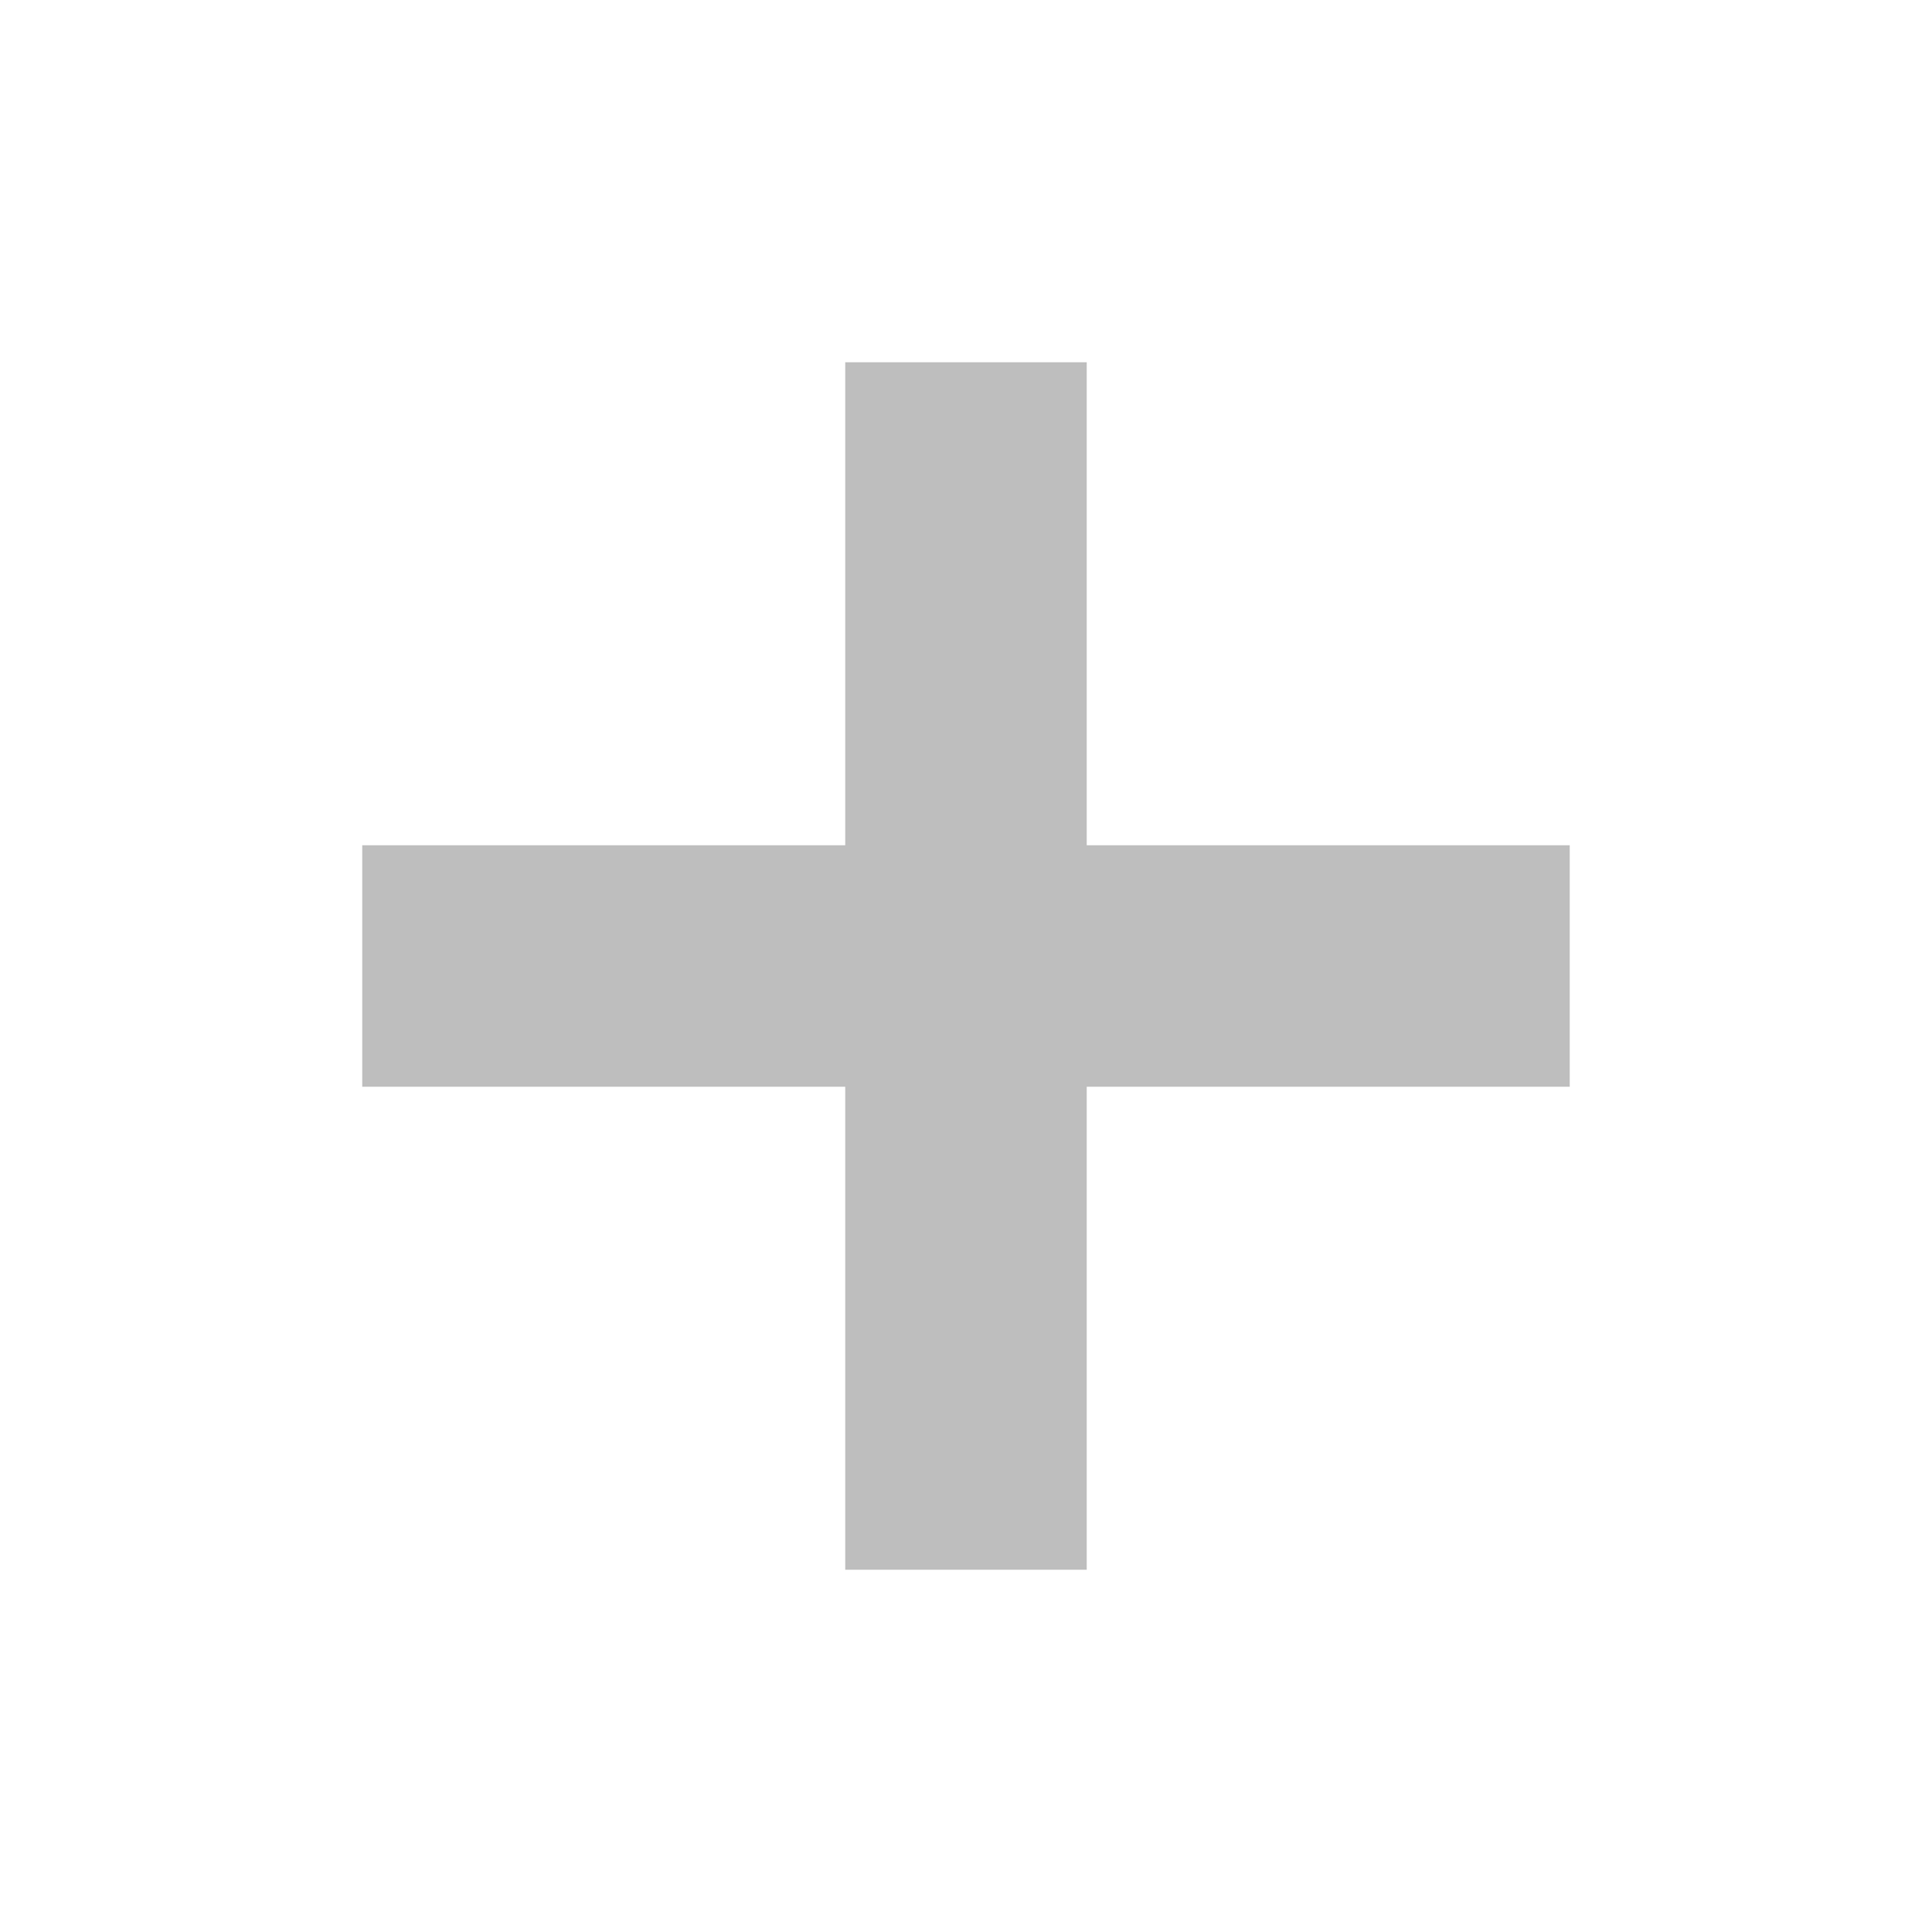
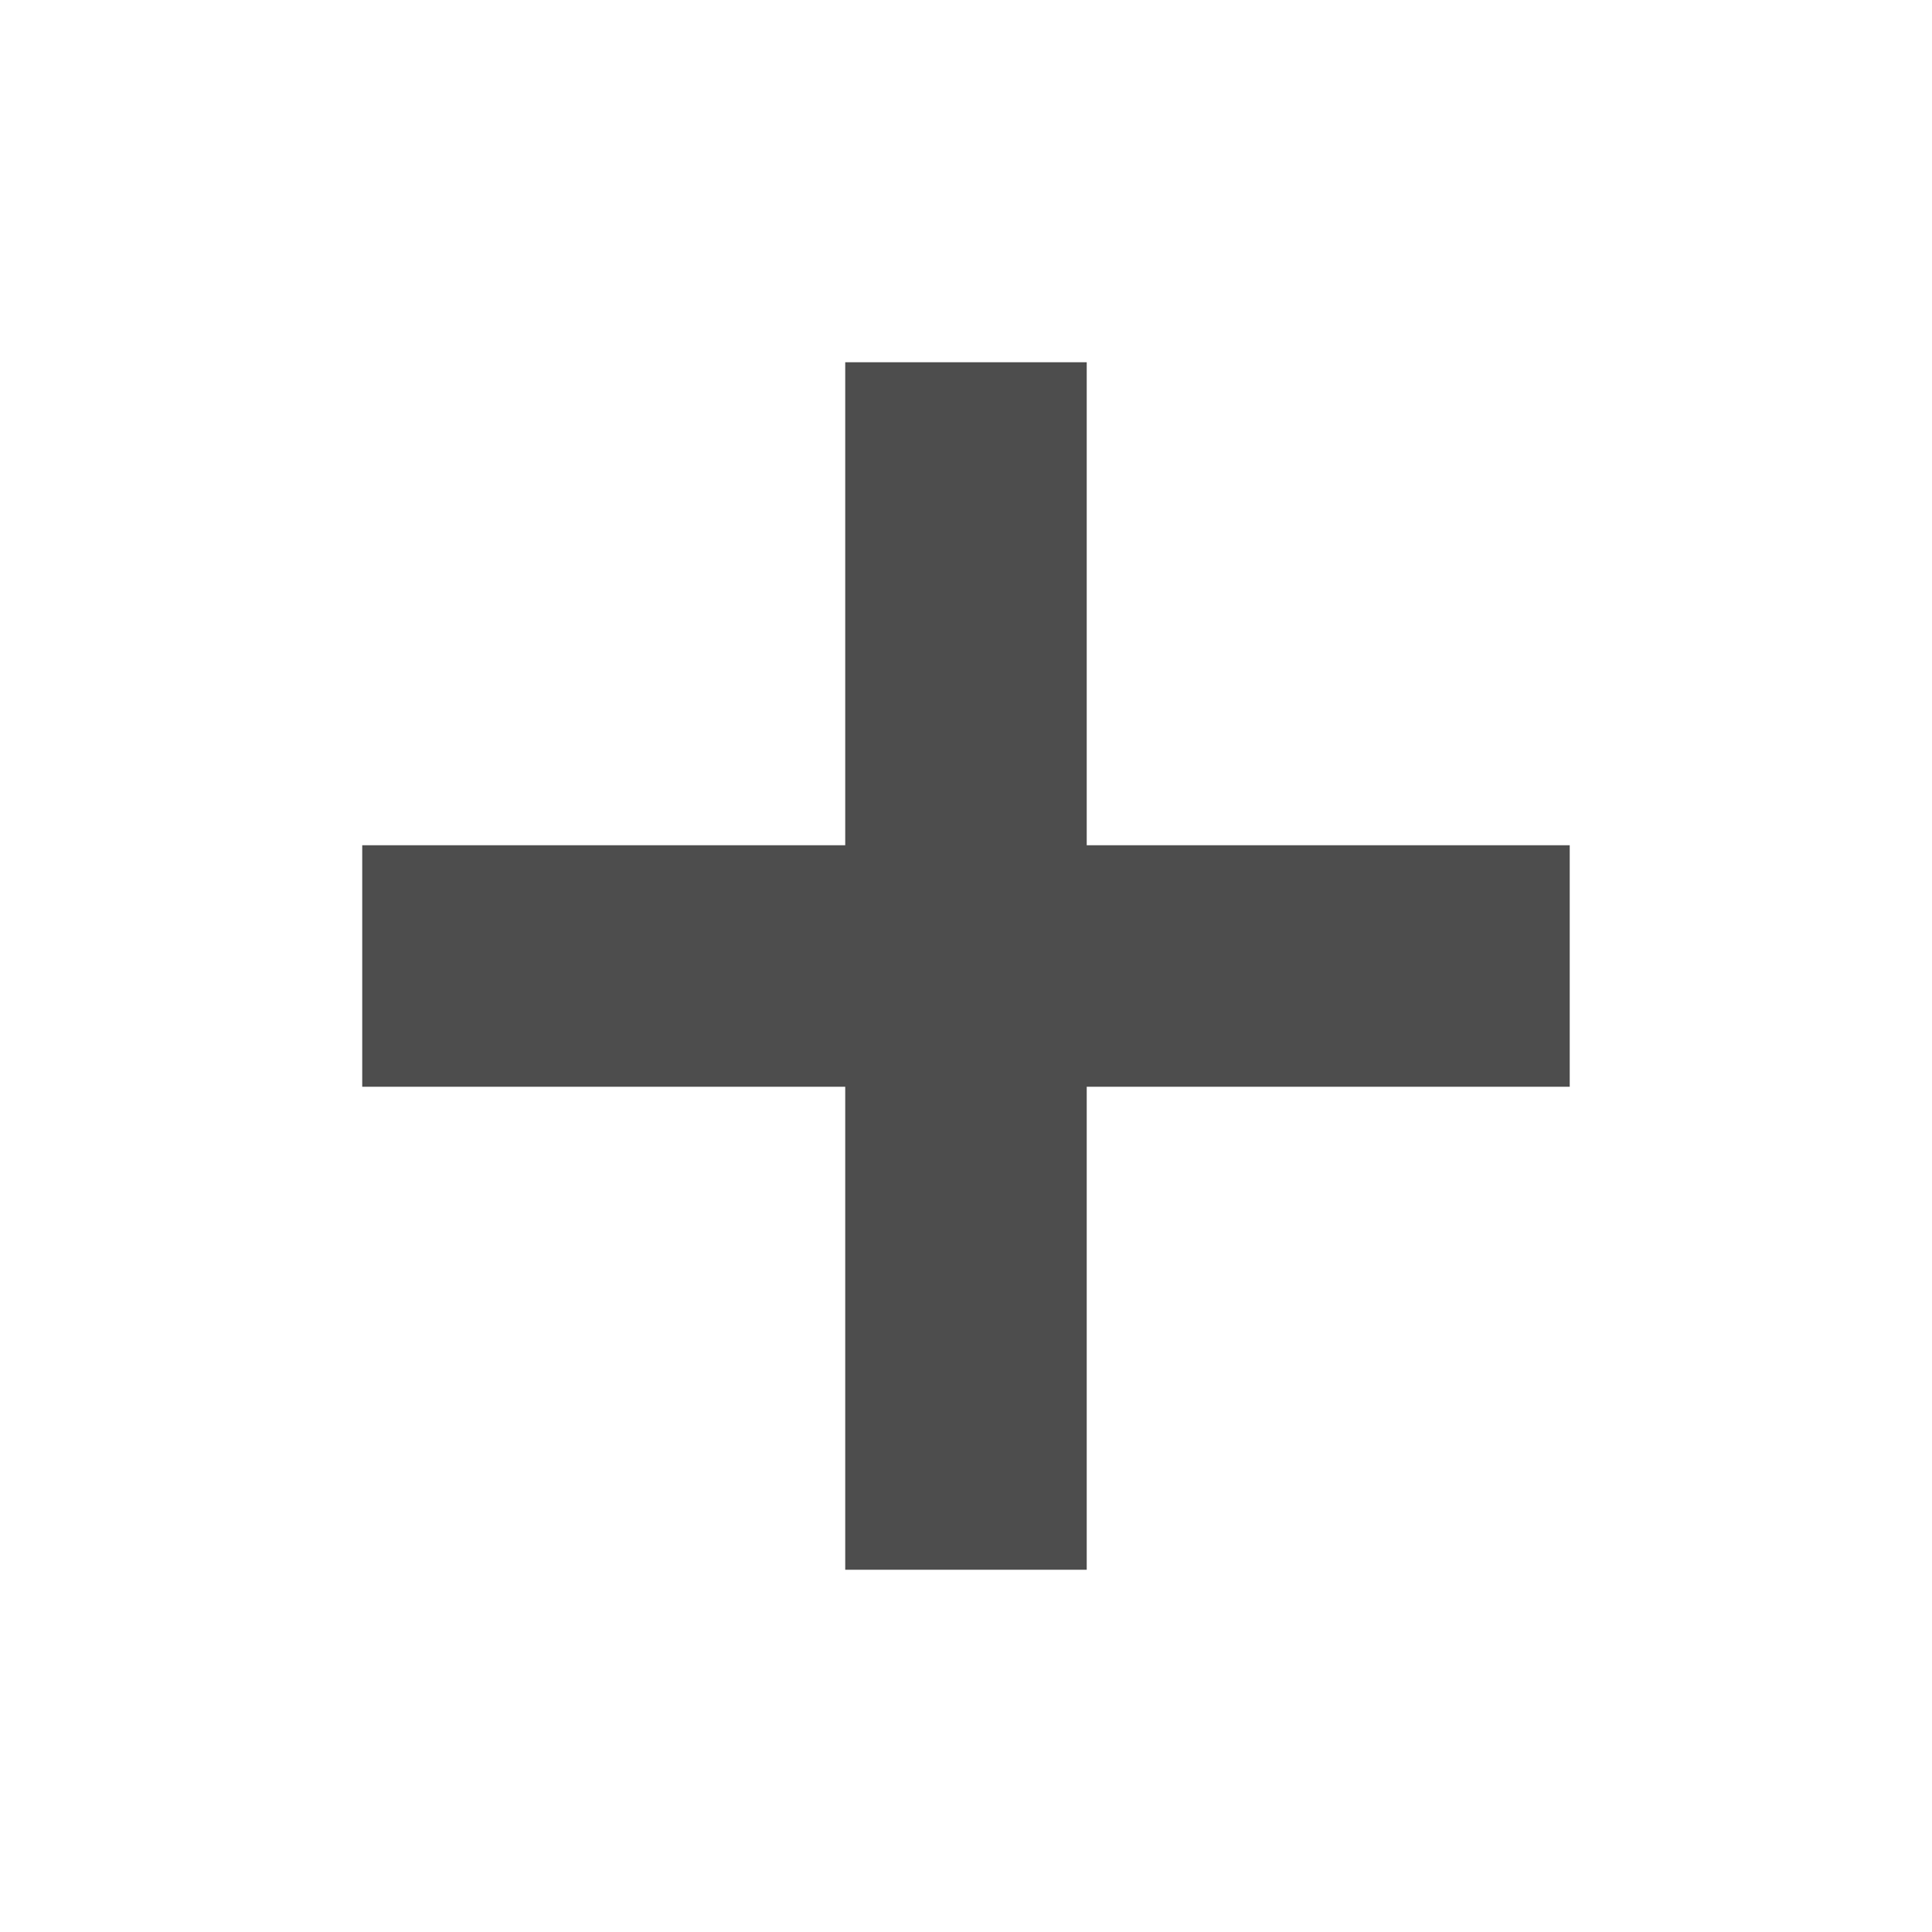
<svg xmlns="http://www.w3.org/2000/svg" id="svg7384" version="1.1" height="16" width="16">
  <defs id="defs7386" />
  <g transform="translate(-60.0002,-726)" id="layer9" style="display:inline" />
  <g transform="translate(-60.0002,-726)" id="layer10" />
  <g transform="translate(-60.0002,-726)" id="layer11" />
  <g transform="translate(-60.0002,-726)" id="layer12">
-     <path d="m 67,729 0,4 -4,0 0,2 4,0 0,4 2,0 0,-4 4,0 0,-2 -4,0 0,-4 -2,0 z" id="rect31992" style="color:#bebebe;fill:#bebebe;fill-opacity:1;stroke:none;stroke-width:1;marker:none;visibility:visible;display:inline;overflow:visible" />
+     <path d="m 67,729 0,4 -4,0 0,2 4,0 0,4 2,0 0,-4 4,0 0,-2 -4,0 0,-4 -2,0 z" id="rect31992" style="color:#4d4d4d;fill:#4d4d4d;fill-opacity:1;stroke:none;stroke-width:1;marker:none;visibility:visible;display:inline;overflow:visible" />
  </g>
  <g transform="translate(-60.0002,-726)" id="layer13" />
  <g transform="translate(-60.0002,-726)" id="layer14" />
  <g transform="translate(-60.0002,-726)" id="layer15" style="display:inline" />
  <g transform="translate(-60.0002,-726)" id="g4953" style="display:inline" />
</svg>
